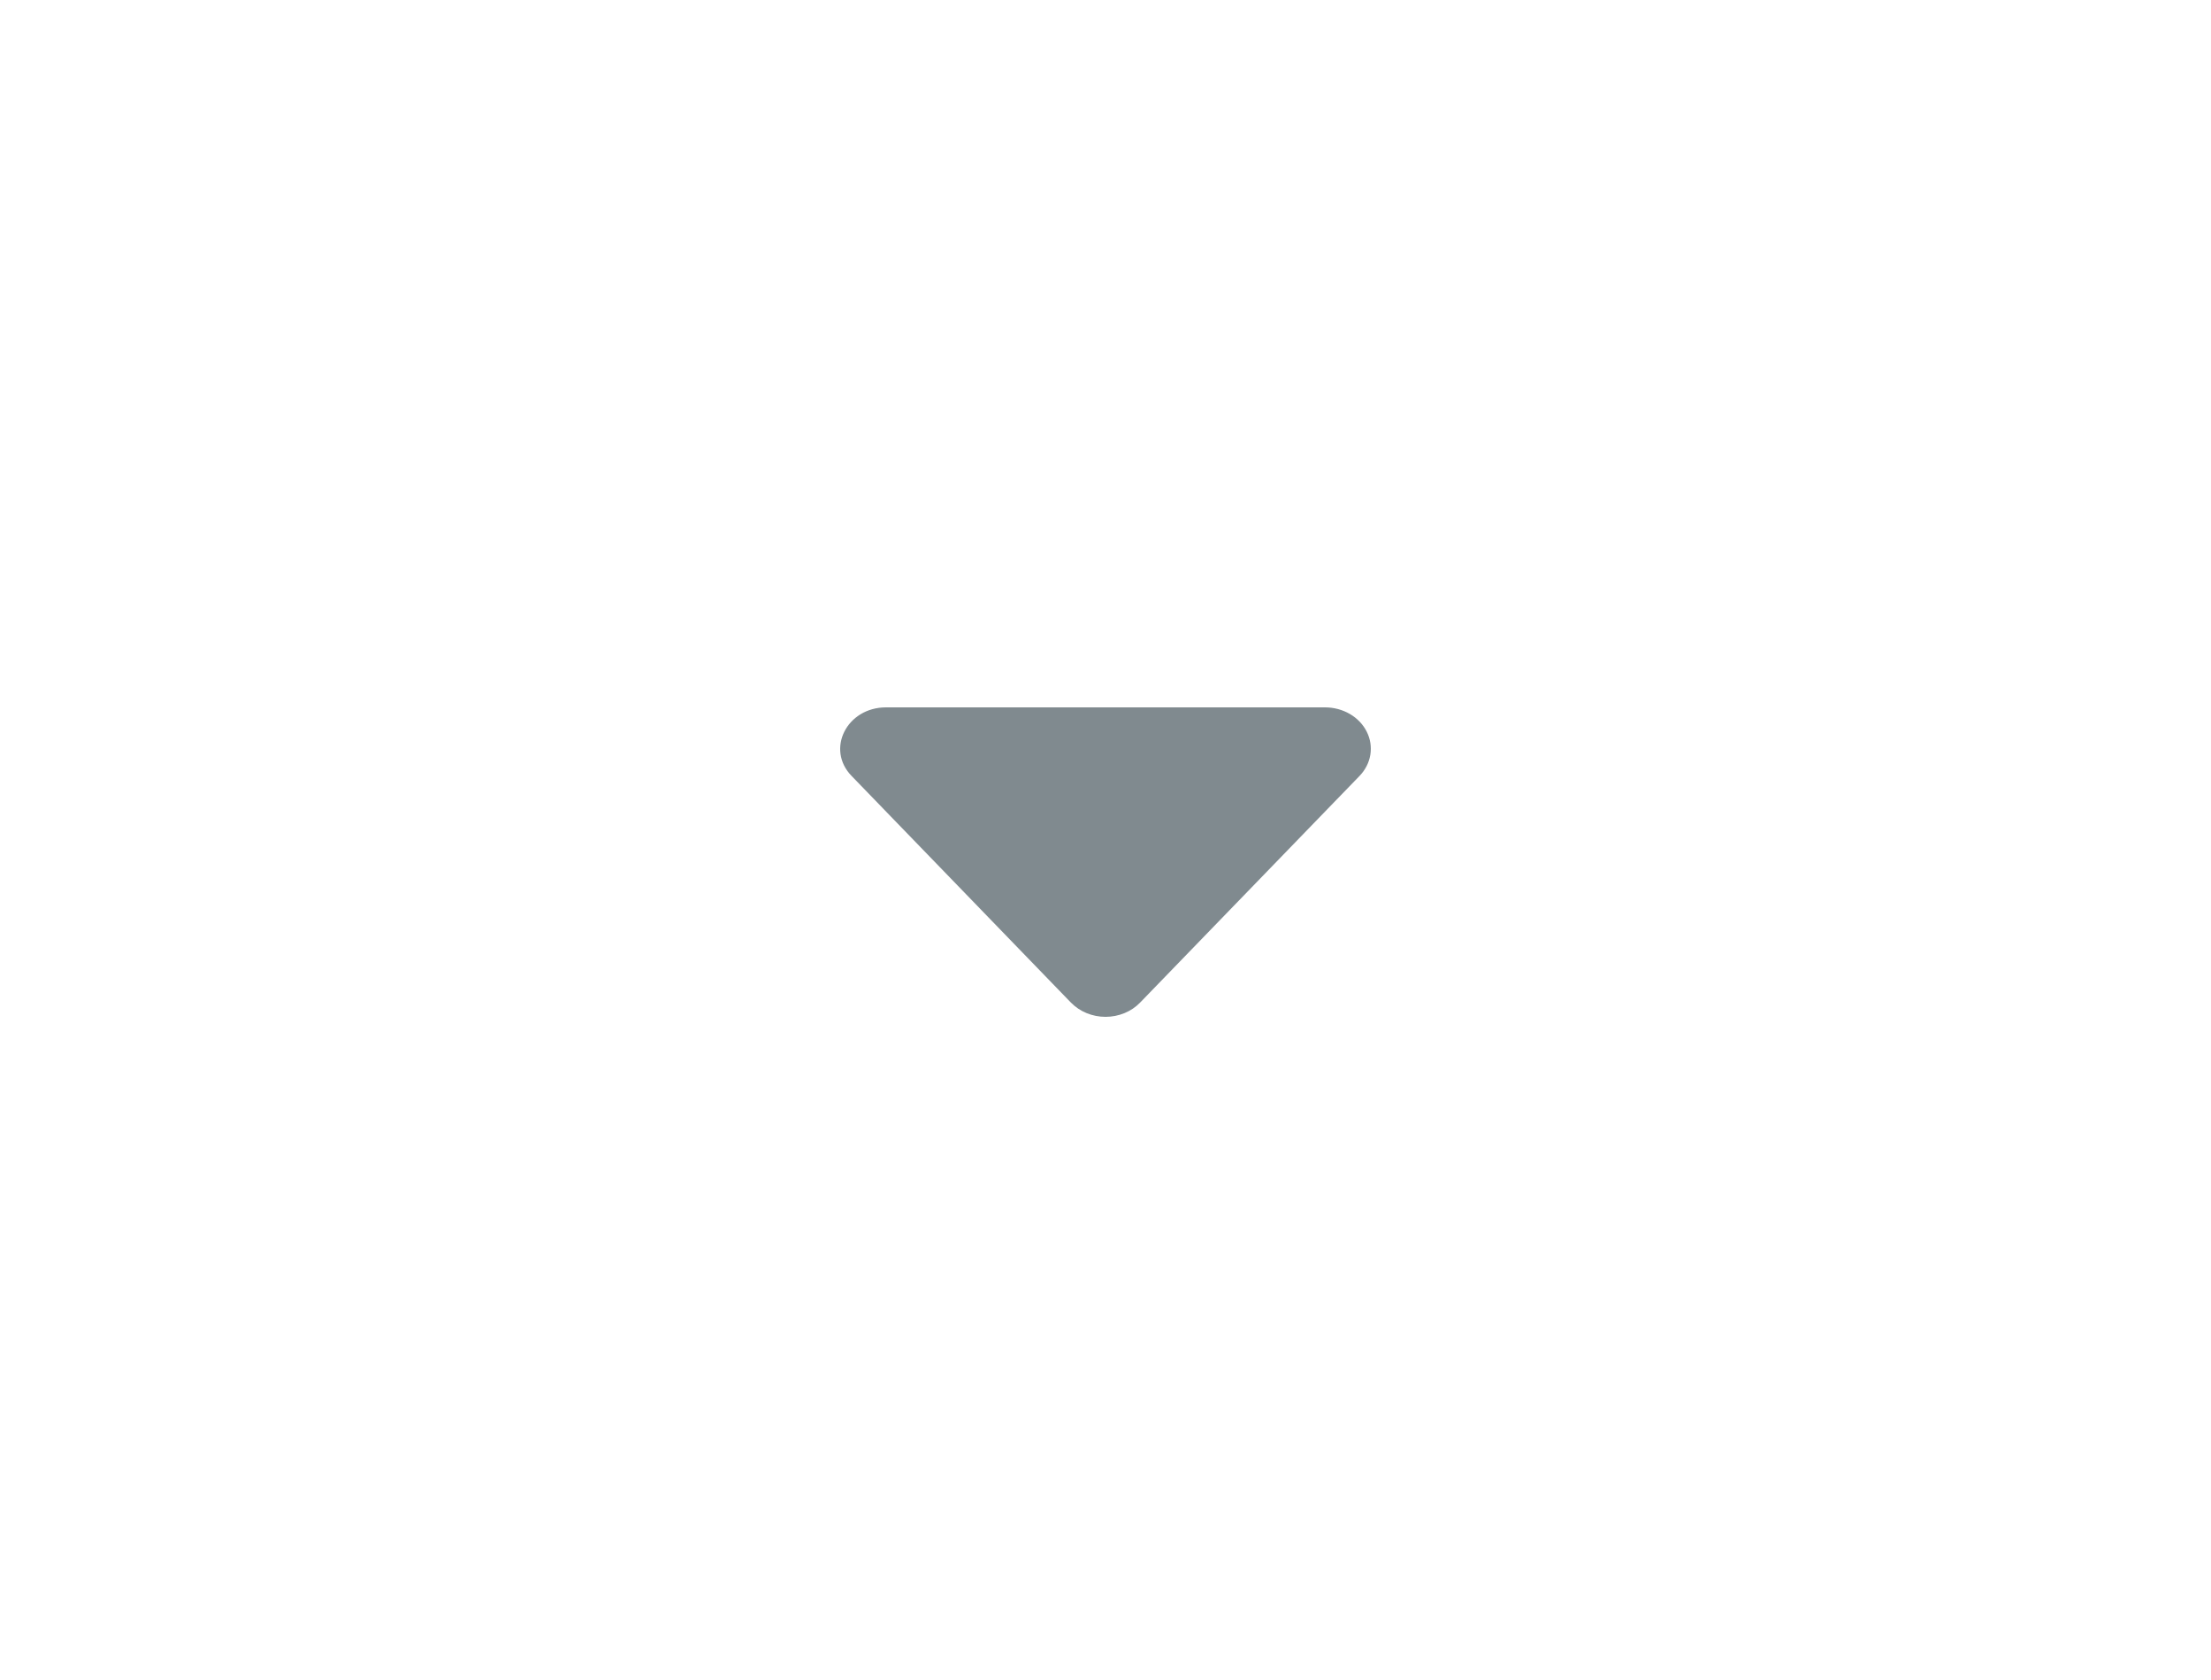
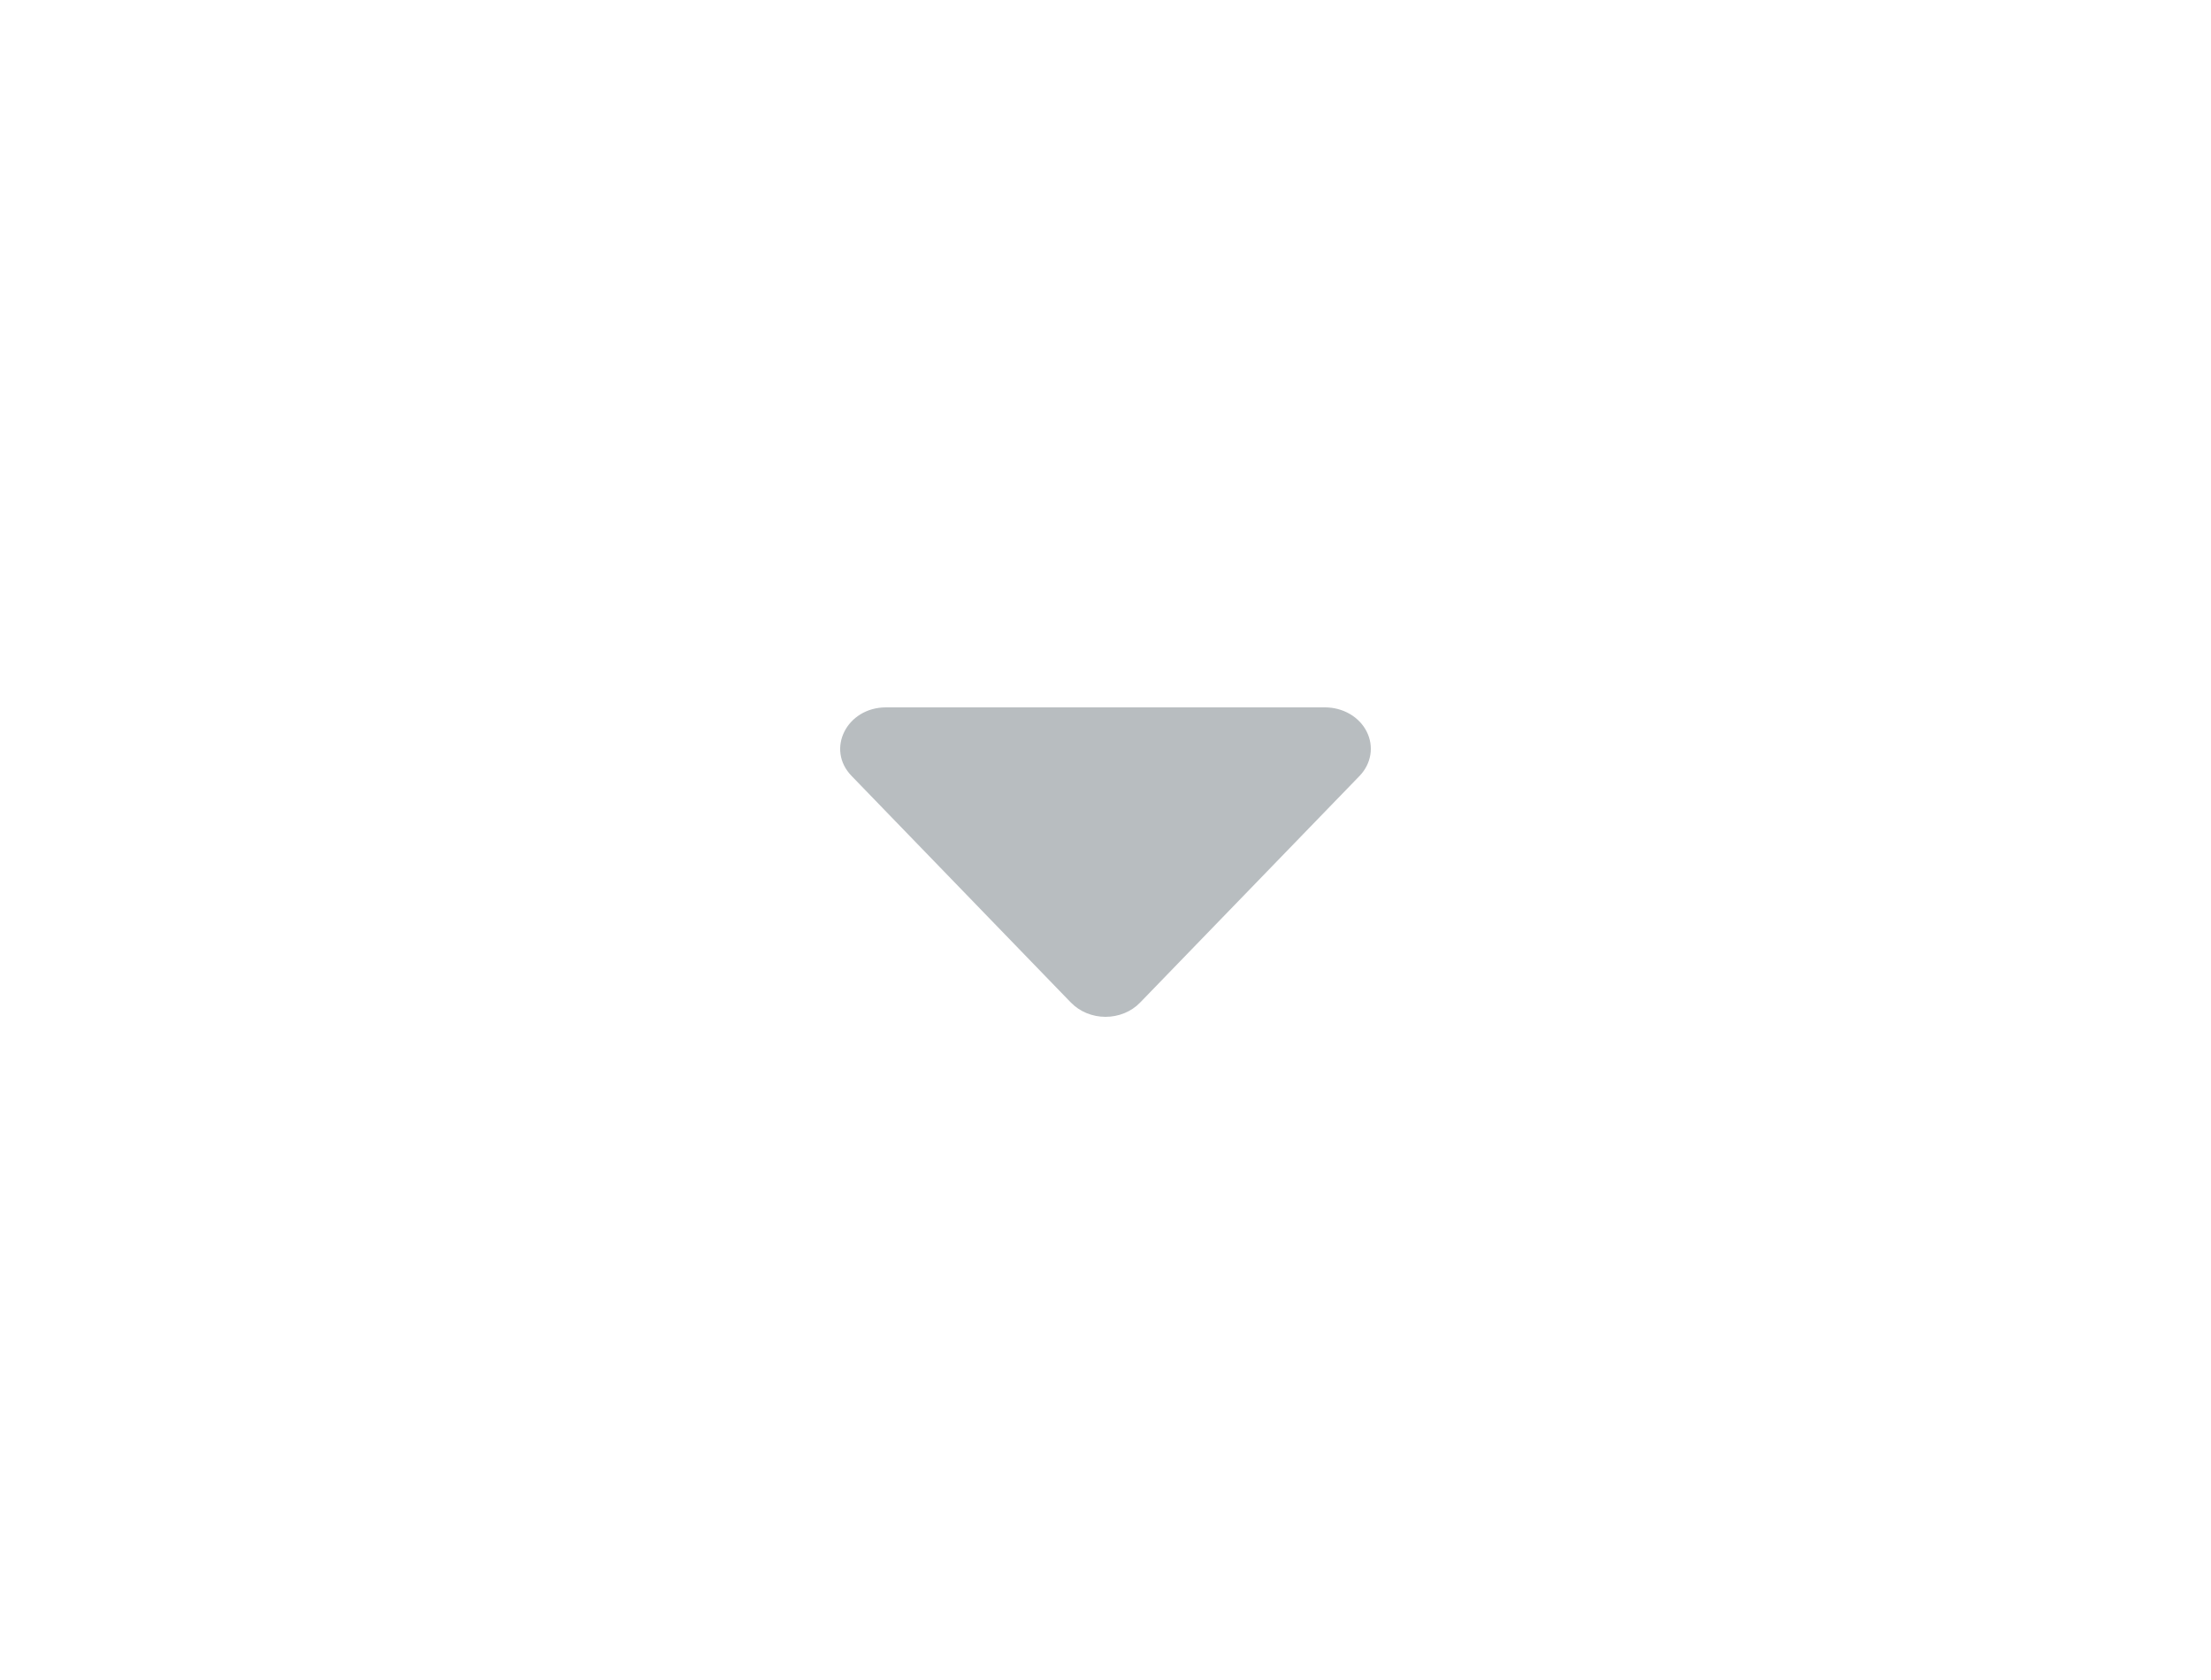
<svg xmlns="http://www.w3.org/2000/svg" width="50" height="38" viewBox="0 0 50 38" fill="none">
-   <path d="M24.221 22.681L19.258 17.551C18.672 16.948 19.148 16 20.037 16H29.964C30.163 16 30.358 16.052 30.525 16.149C30.692 16.246 30.825 16.385 30.907 16.549C30.99 16.713 31.018 16.895 30.989 17.073C30.96 17.25 30.875 17.417 30.744 17.552L25.78 22.68C25.683 22.78 25.563 22.861 25.429 22.916C25.294 22.971 25.148 23 25.001 23C24.853 23 24.707 22.971 24.573 22.916C24.438 22.861 24.319 22.78 24.221 22.68V22.681Z" fill="#808a8f" />
+   <path d="M24.221 22.681L19.258 17.551C18.672 16.948 19.148 16 20.037 16H29.964C30.163 16 30.358 16.052 30.525 16.149C30.692 16.246 30.825 16.385 30.907 16.549C30.99 16.713 31.018 16.895 30.989 17.073C30.96 17.25 30.875 17.417 30.744 17.552L25.78 22.68C25.683 22.78 25.563 22.861 25.429 22.916C25.294 22.971 25.148 23 25.001 23C24.853 23 24.707 22.971 24.573 22.916C24.438 22.861 24.319 22.78 24.221 22.68V22.681Z" fill="rgba(128,138,143,0.562)" />
</svg>
